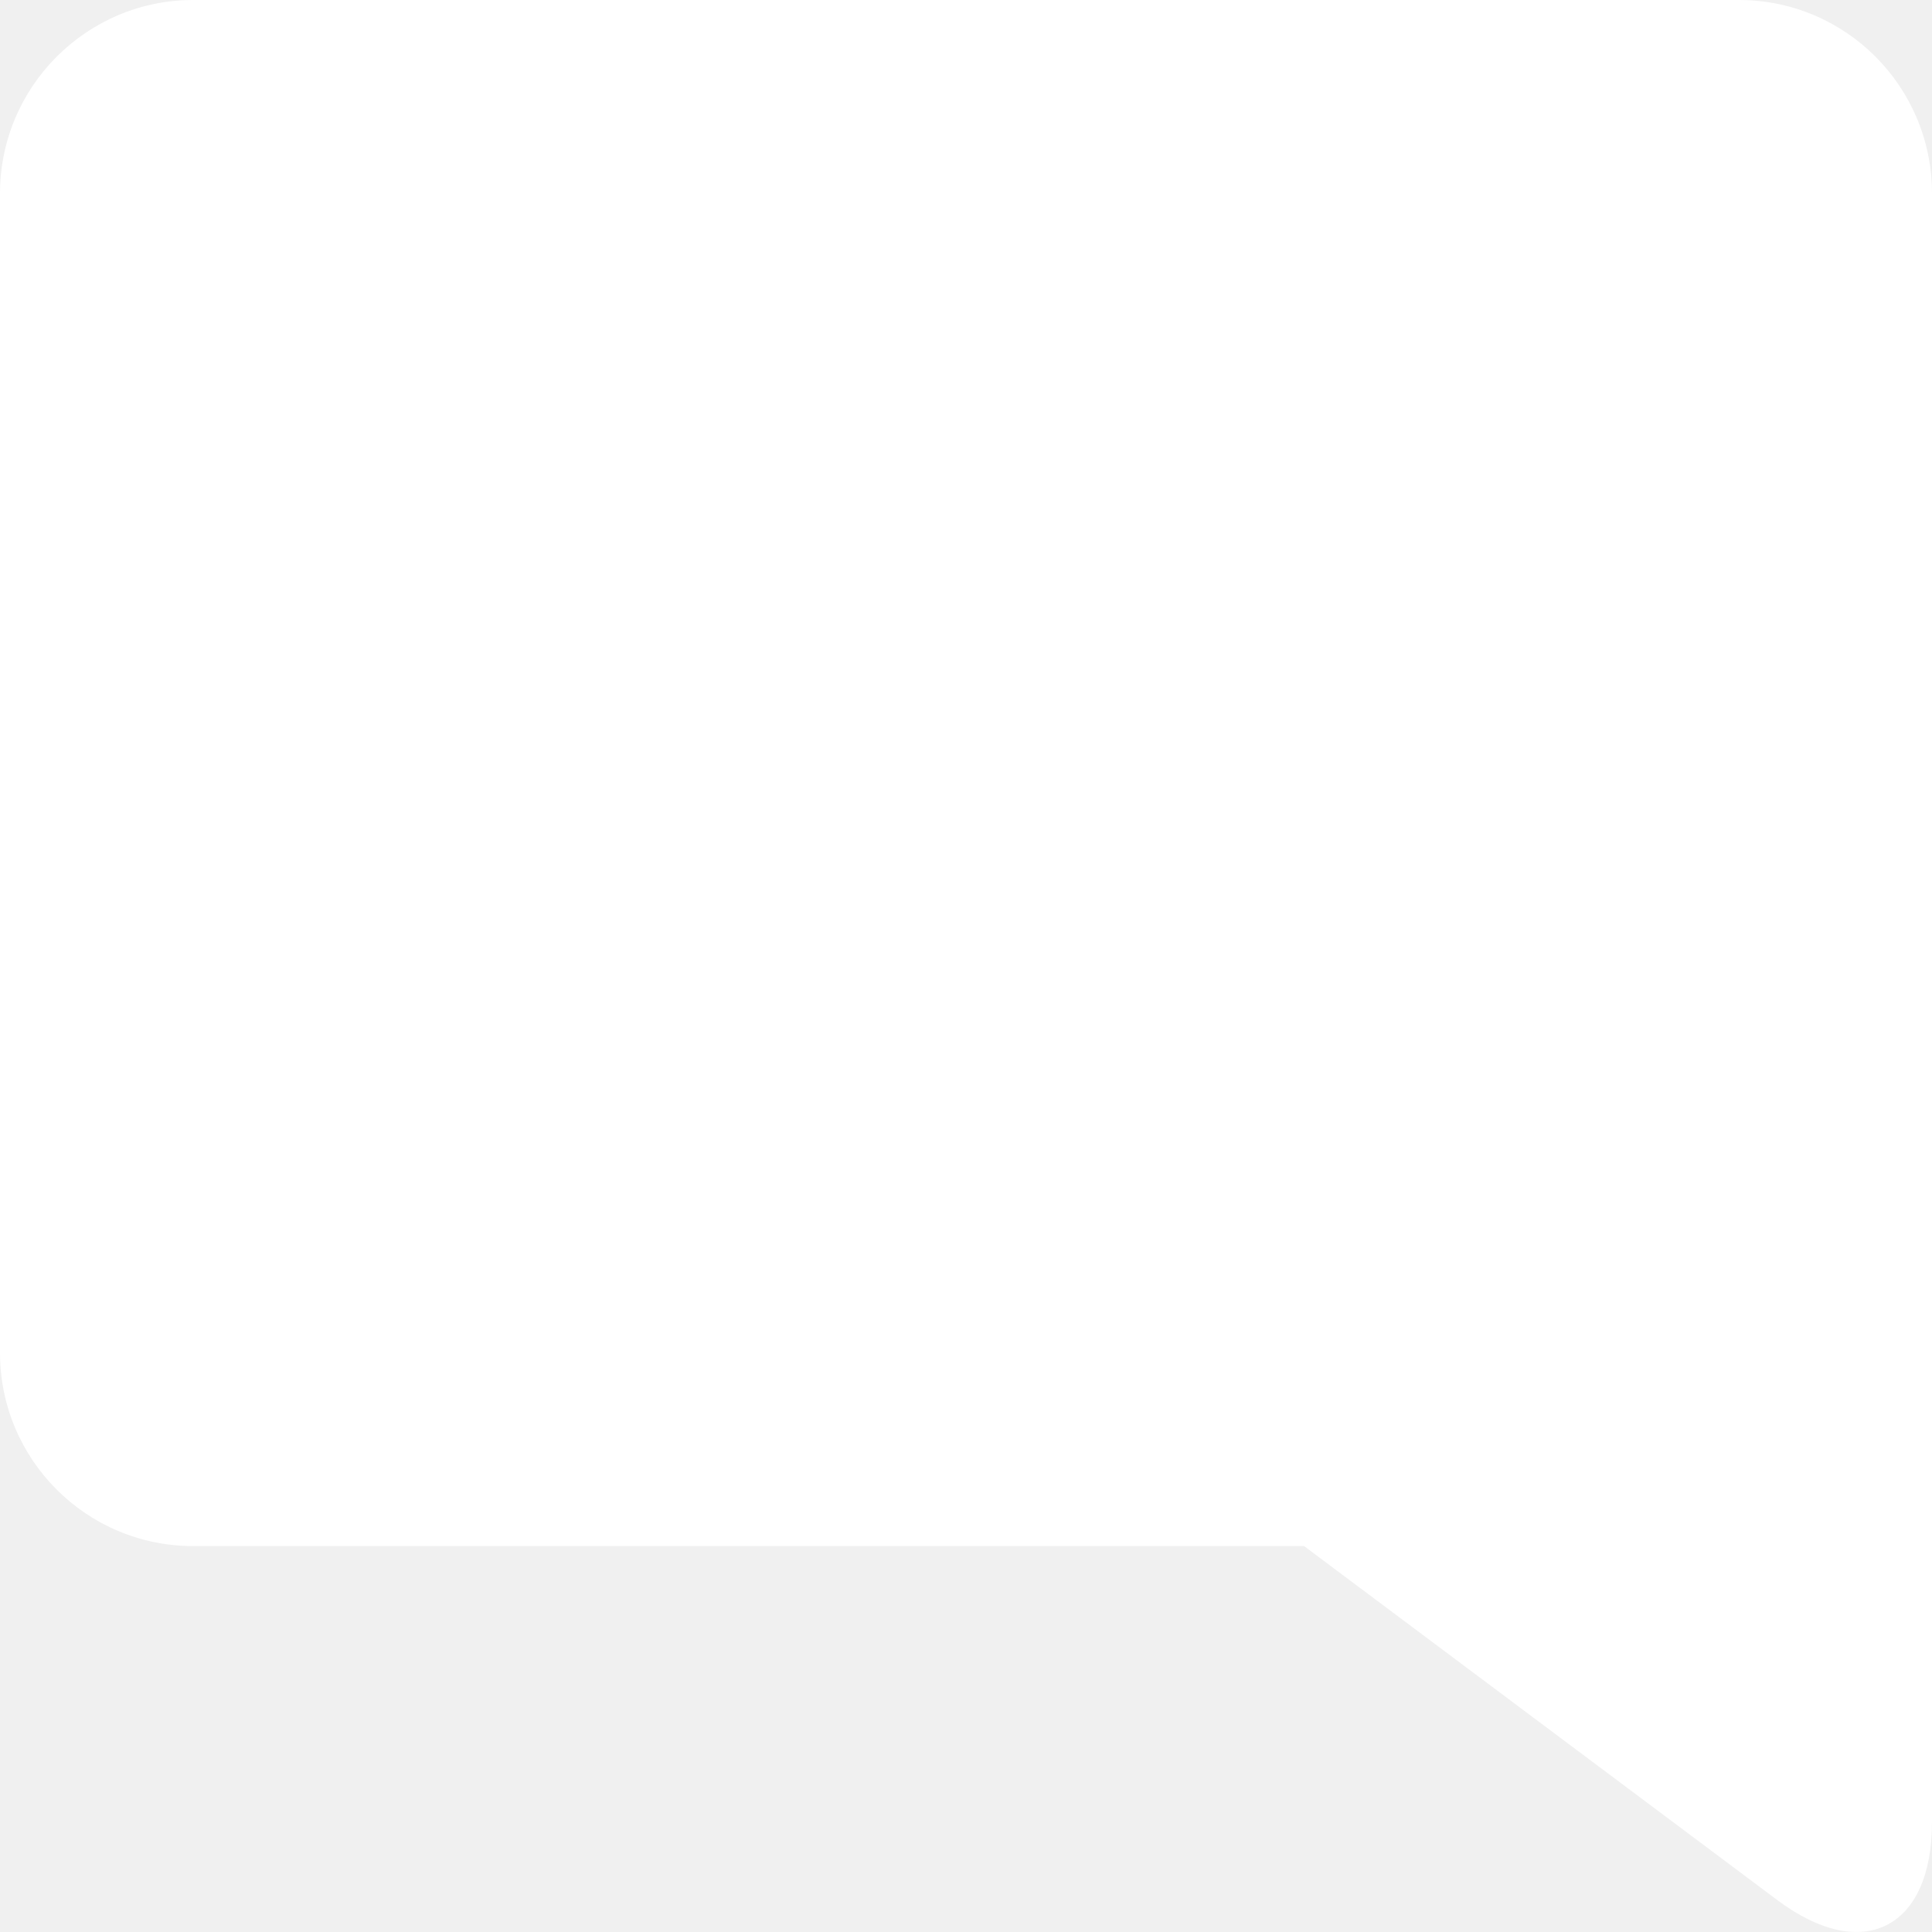
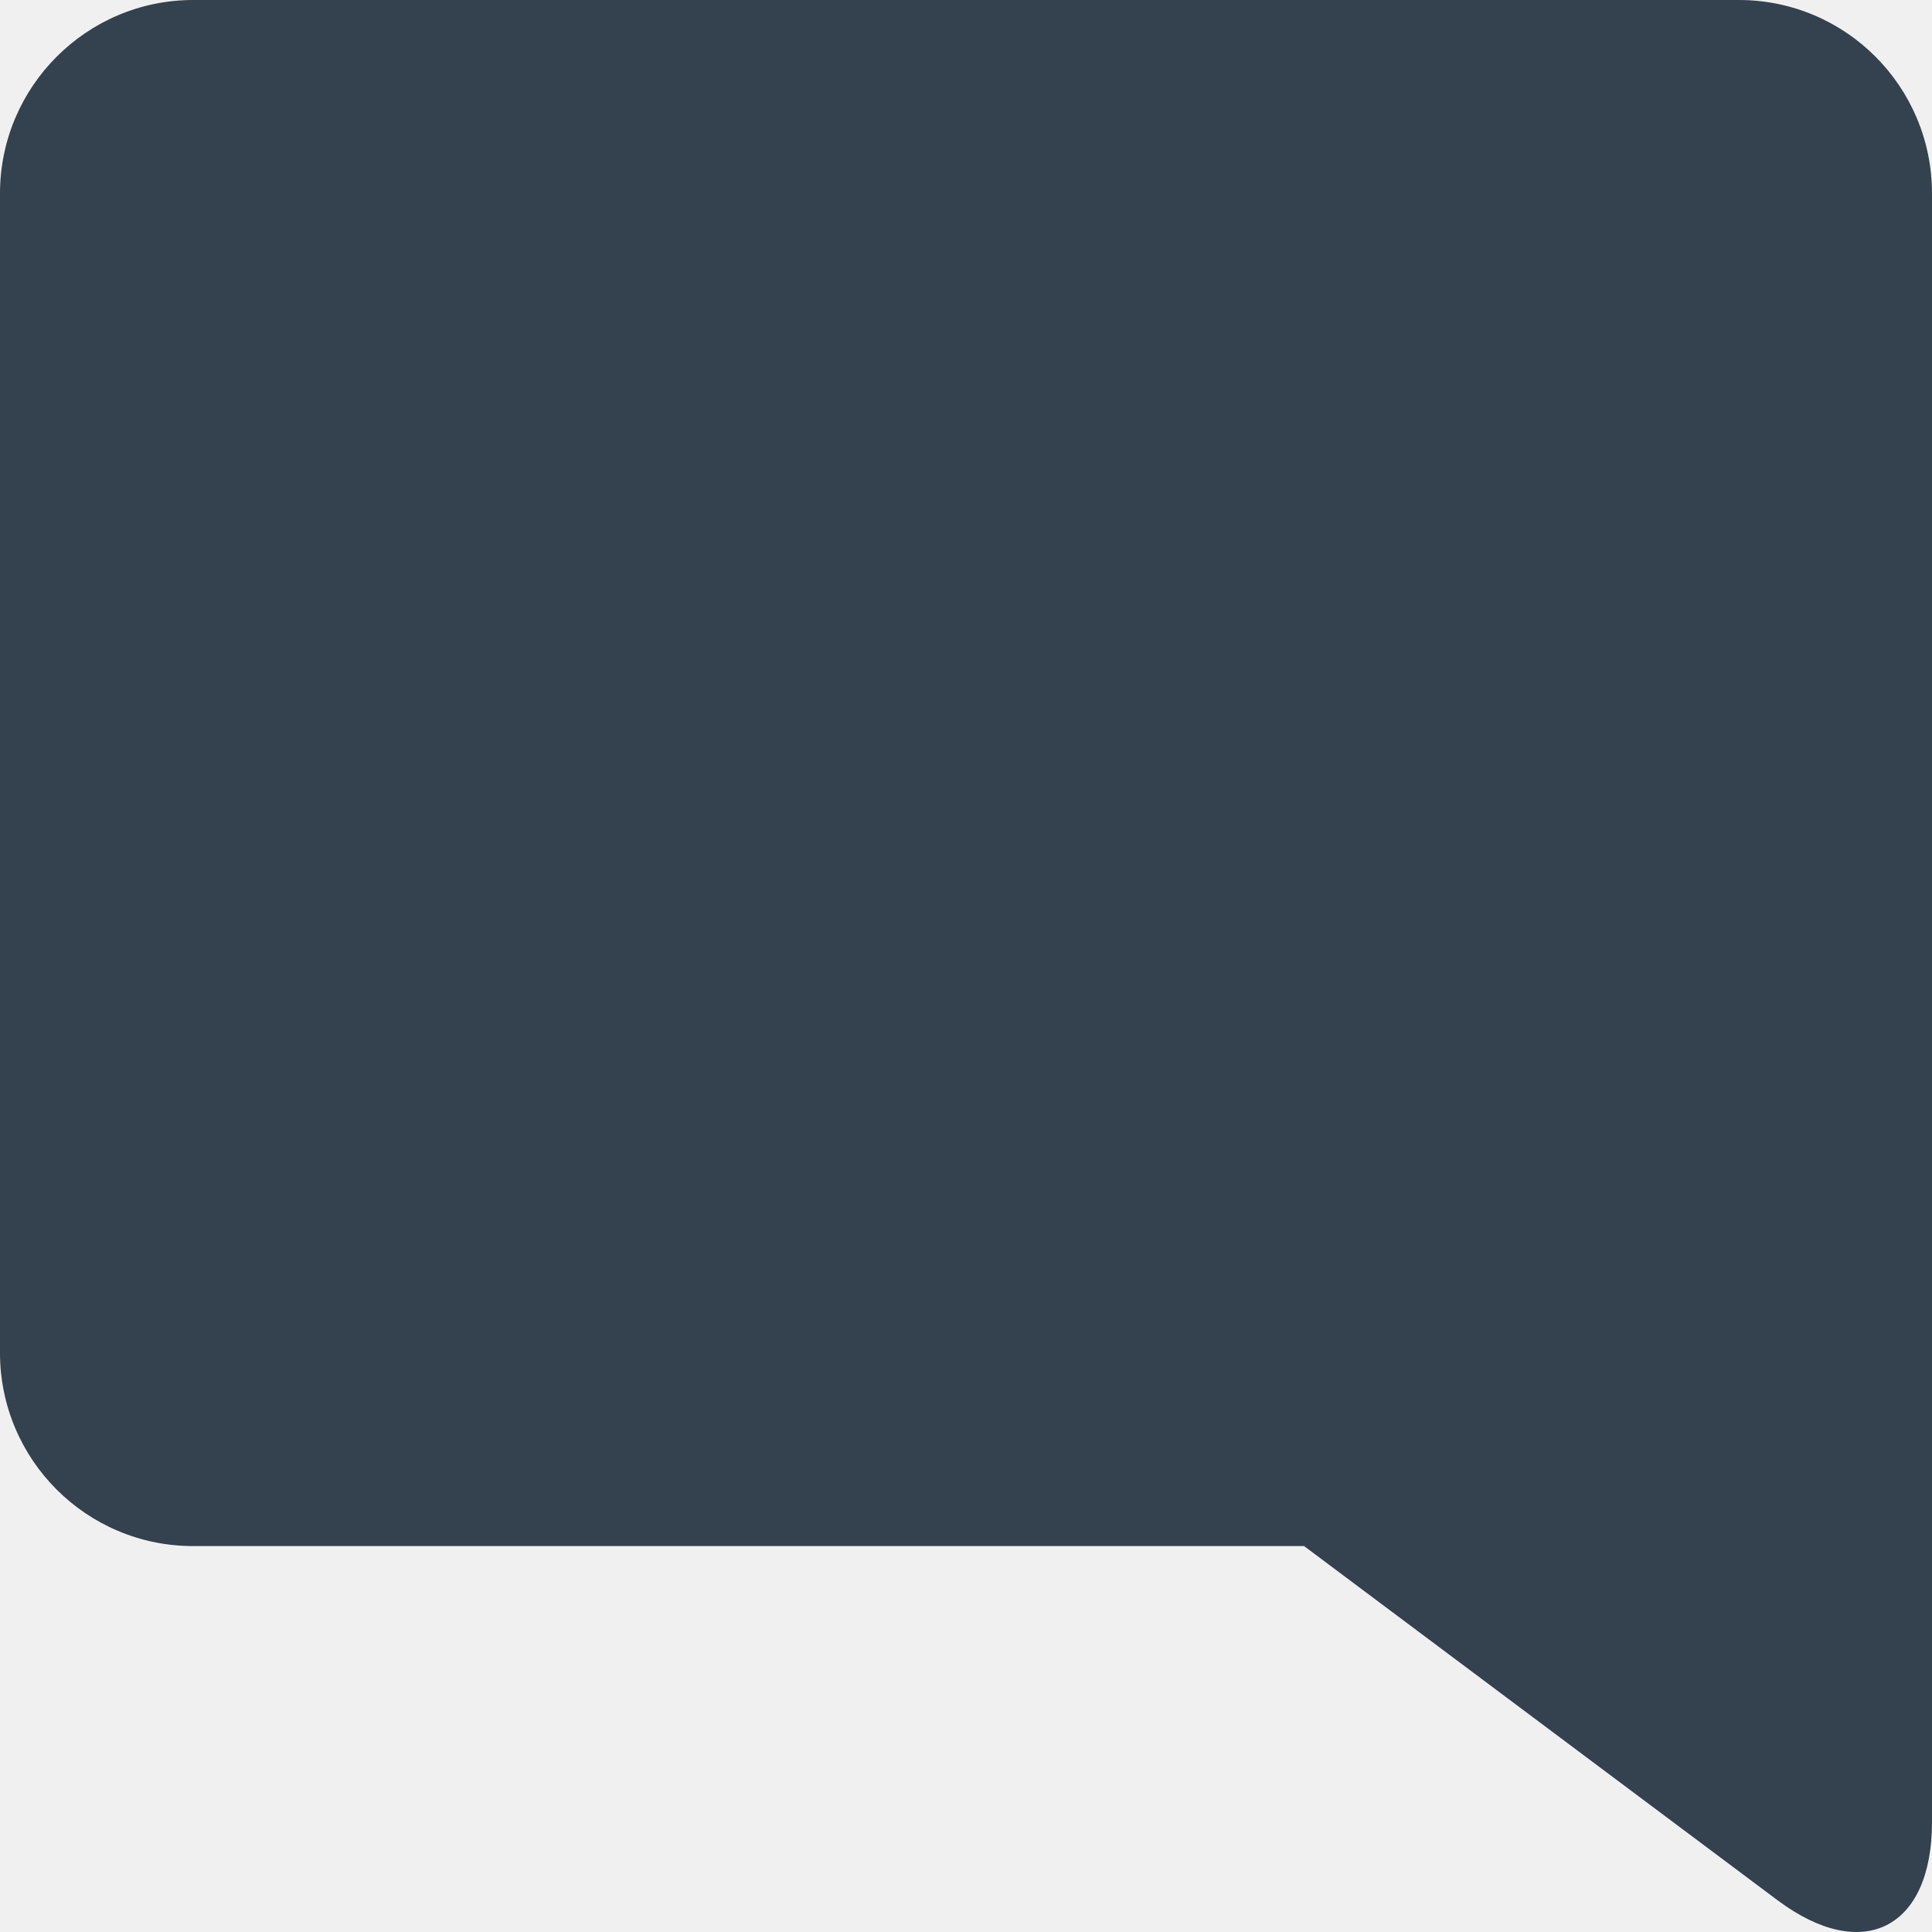
<svg xmlns="http://www.w3.org/2000/svg" width="12px" height="12px" viewBox="0 0 12 12" version="1.1">
  <g id="Post-commenting" stroke="none" stroke-width="1" fill="none" fill-rule="evenodd">
-     <g id="Comment-action-bar-updates" transform="translate(-367, -413)" fill="#FFFFFF">
-       <g id="Group-5" transform="translate(210, 214)">
-         <g id="Group-4" transform="translate(0, 152)">
-           <g id="Action-bar-Copy" transform="translate(114, 39)">
-             <path d="M55,19.317 C55,19.982 54.568,20.197 54.041,19.803 L51.1,17.603 L44.2,17.603 C43.537,17.603 43,17.066 43,16.402 L43,9.202 C43,8.538 43.539,8 44.2,8 L53.8,8 C54.463,8 55,8.537 55,9.202 L55,19.317 Z" id="Combined-Shape" />
-           </g>
-         </g>
+     <g id="Comment-action-updates" transform="translate(-911, -245)" fill="#34414F">
+       <g id="Group-13" transform="translate(911, 244)">
+         <path d="M12,12.317 C12,12.982 11.568,13.197 11.041,12.803 L8.1,10.603 L1.2,10.603 C0.537,10.603 0,10.066 0,9.402 L0,2.202 C0,1.538 0.539,1 1.2,1 L10.8,1 C11.463,1 12,1.537 12,2.202 L12,12.317 Z" id="Combined-Shape" />
      </g>
    </g>
  </g>
</svg>
